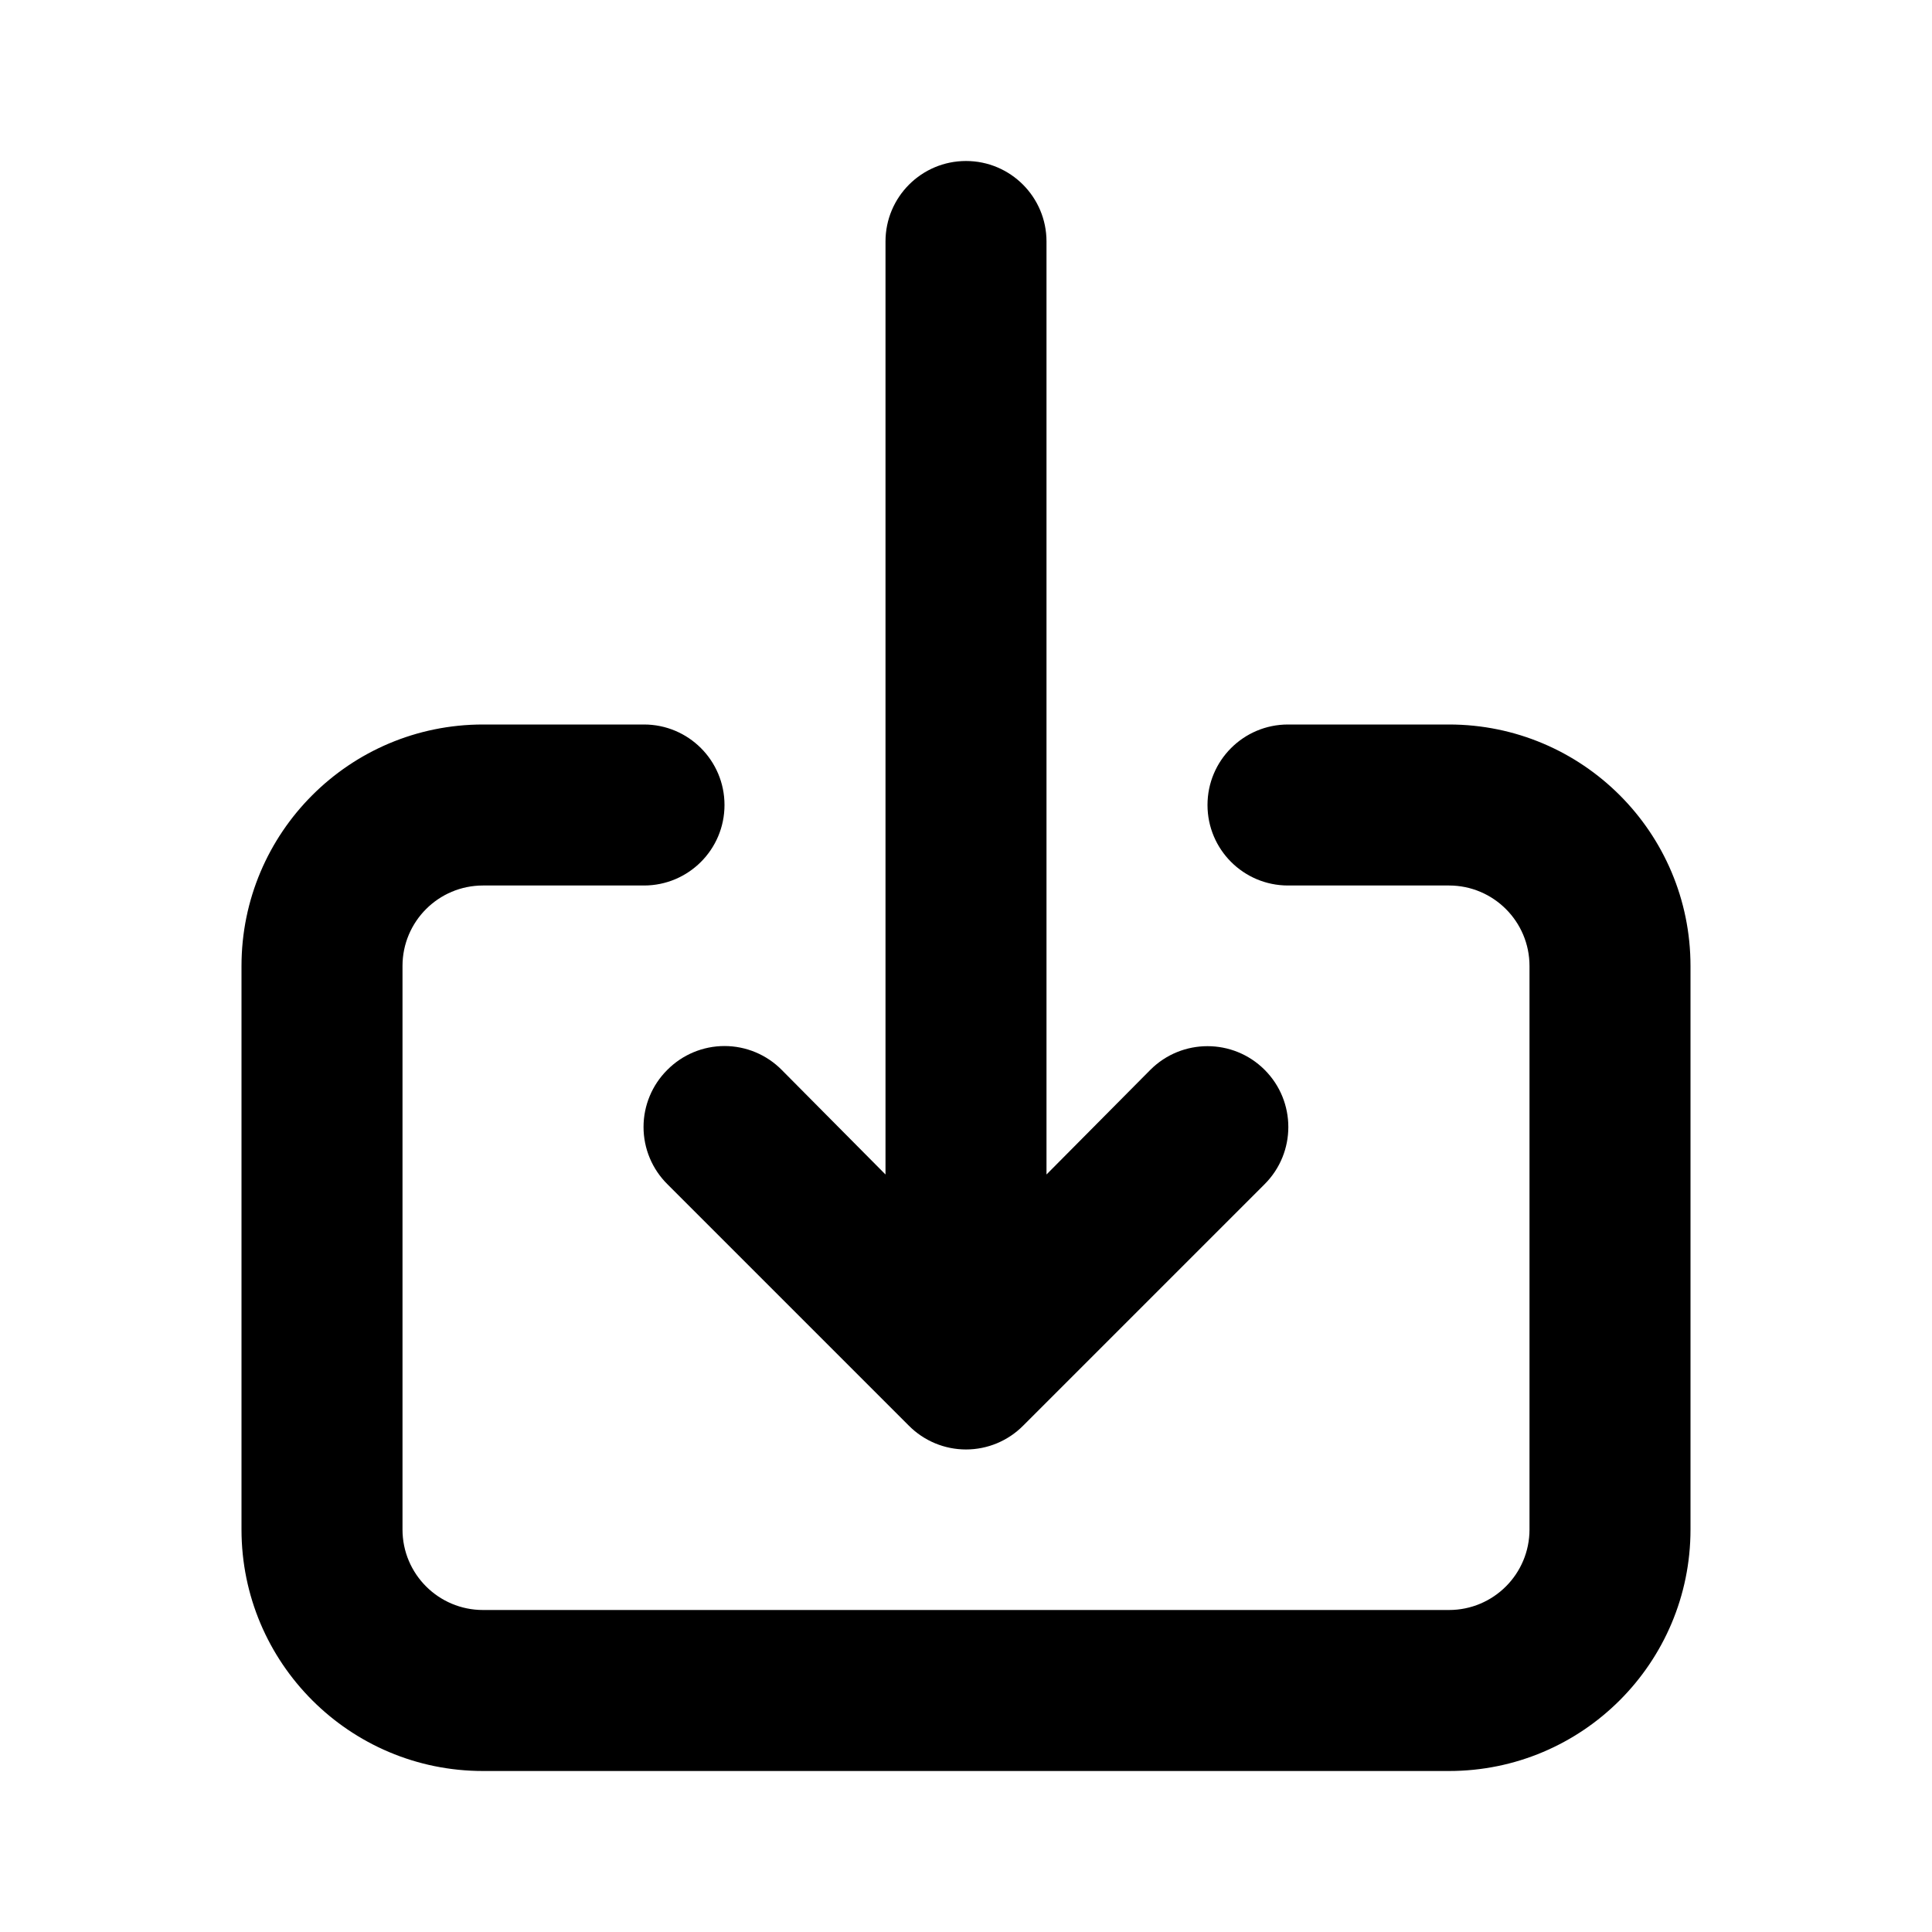
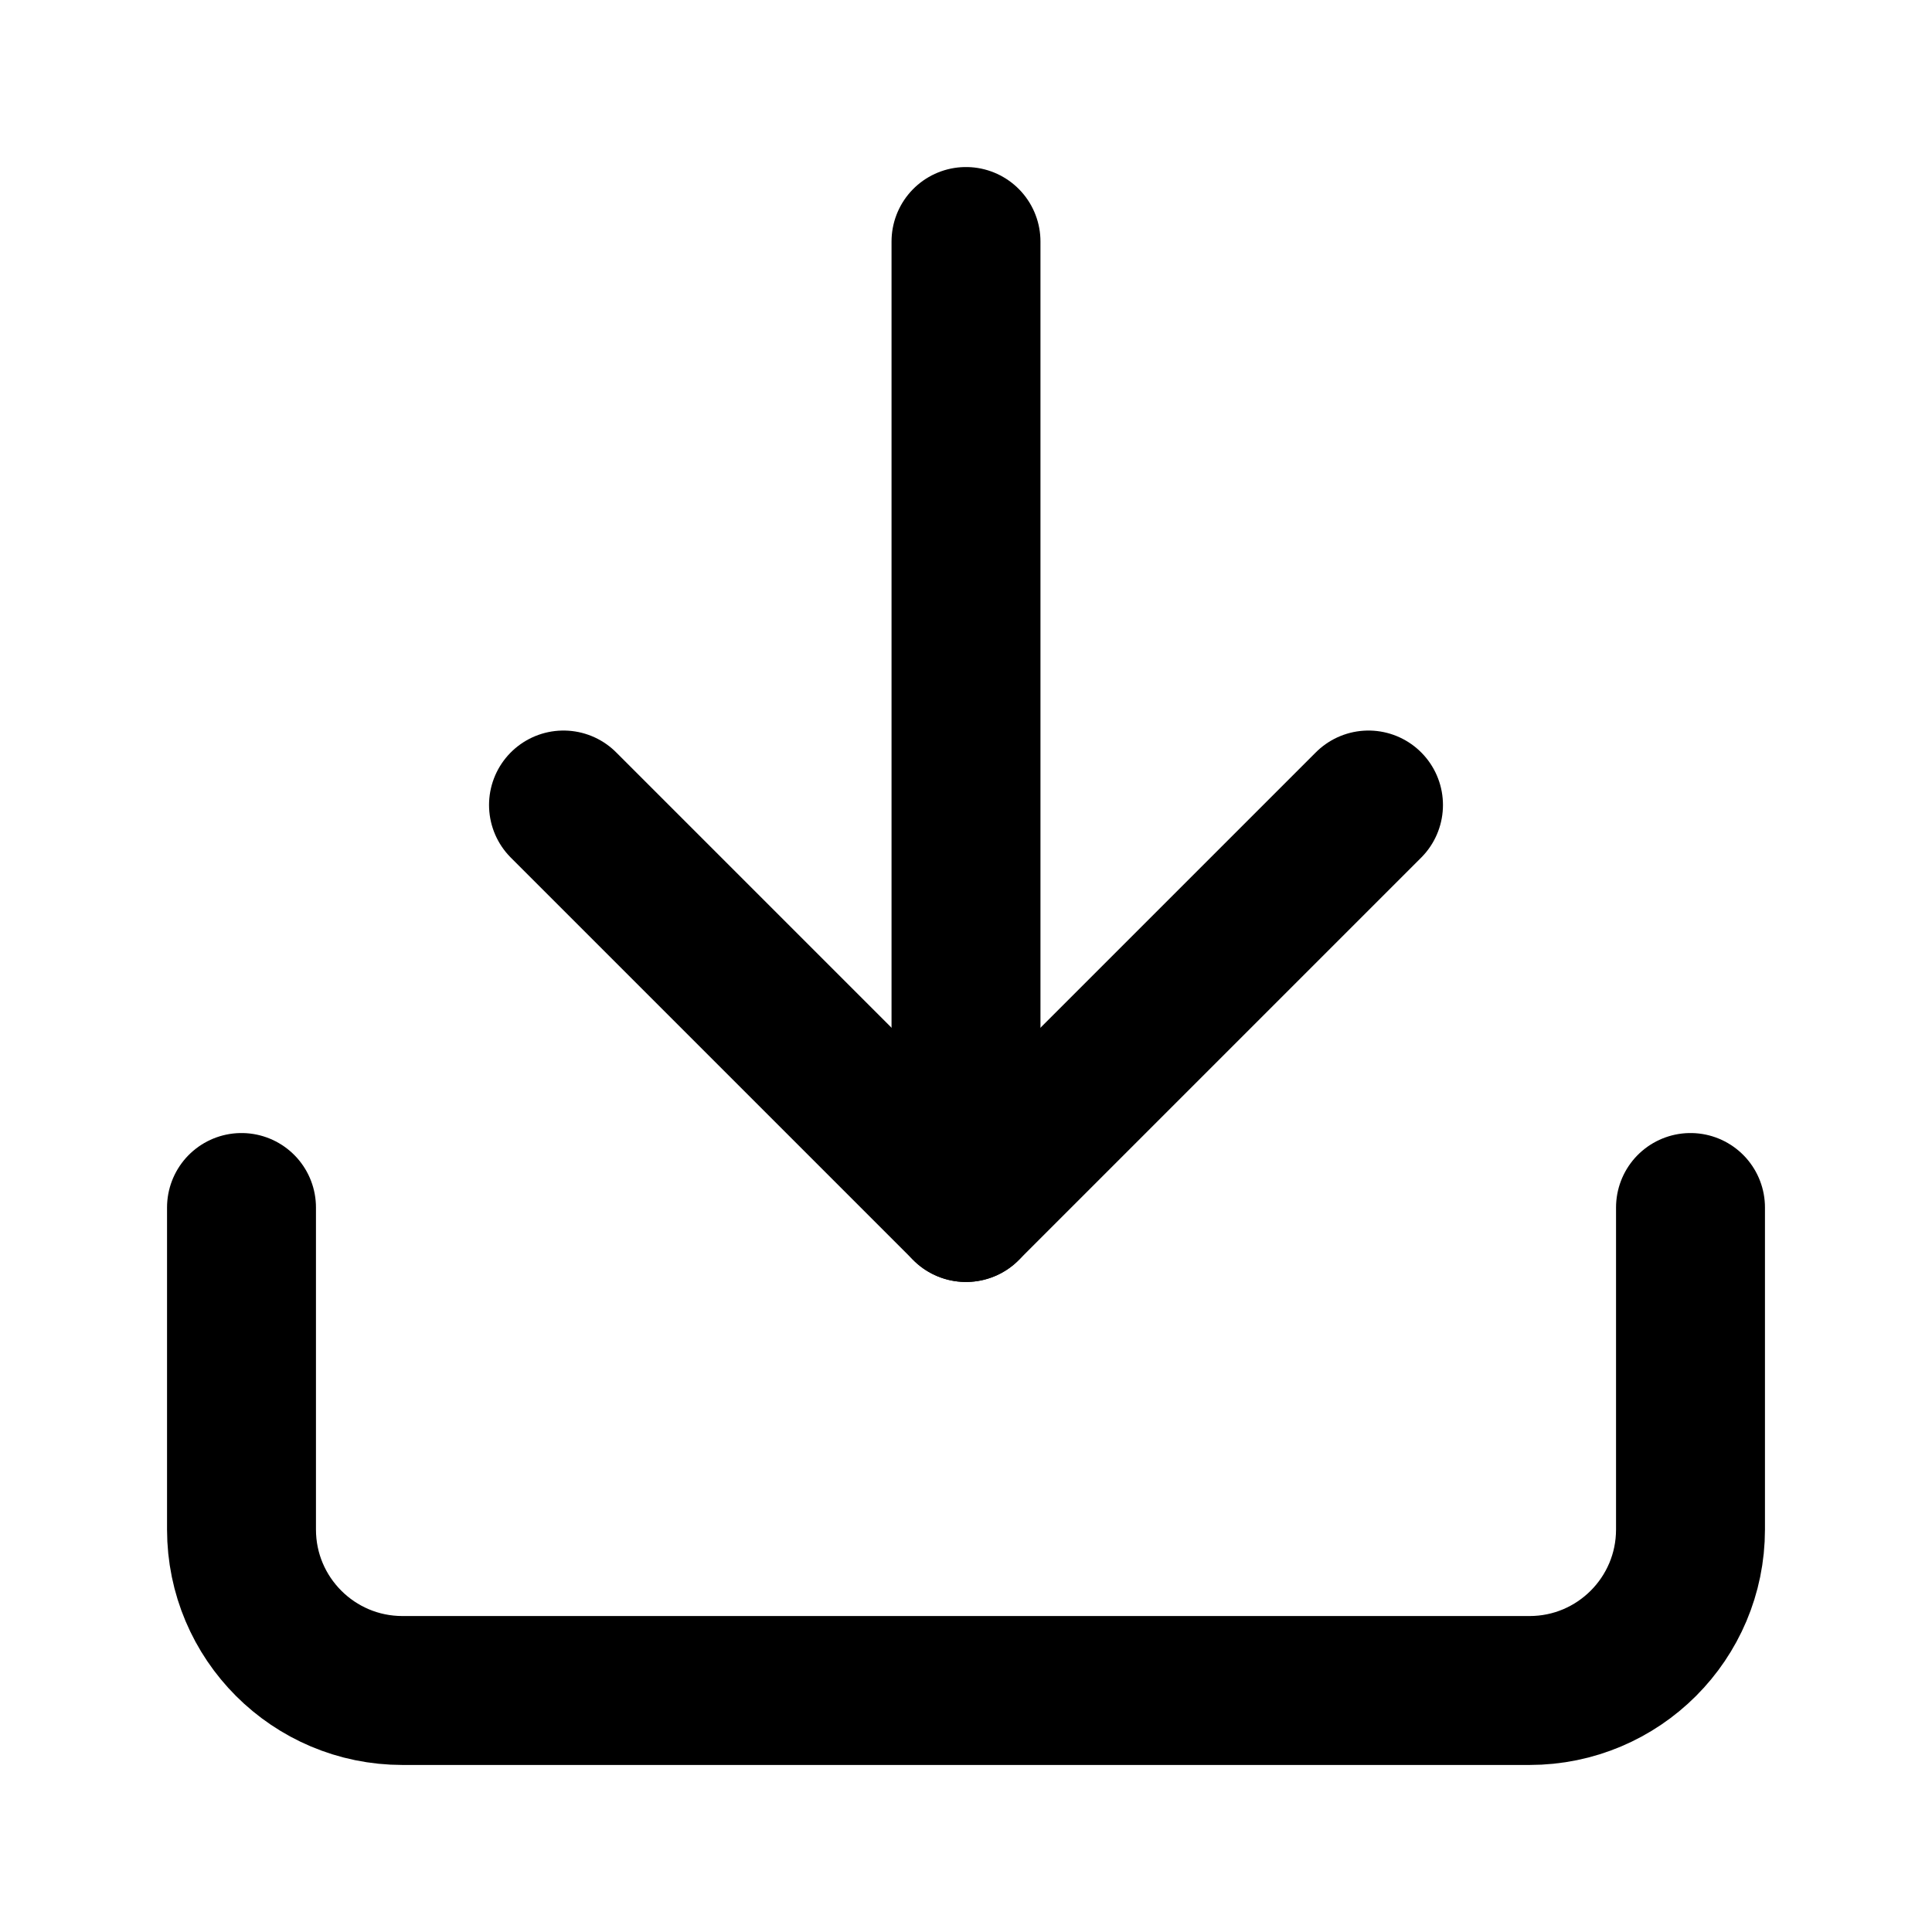
- <svg xmlns="http://www.w3.org/2000/svg" viewBox="0 0 24 24">
-   <path d="M8.29,13.29a1,1,0,0,0,0,1.42l3,3a1,1,0,0,0,1.42,0l3-3a1,1,0,0,0-1.42-1.42L13,14.59V3a1,1,0,0,0-2,0V14.59l-1.29-1.3A1,1,0,0,0,8.29,13.29ZM18,9H16a1,1,0,0,0,0,2h2a1,1,0,0,1,1,1v7a1,1,0,0,1-1,1H6a1,1,0,0,1-1-1V12a1,1,0,0,1,1-1H8A1,1,0,0,0,8,9H6a3,3,0,0,0-3,3v7a3,3,0,0,0,3,3H18a3,3,0,0,0,3-3V12A3,3,0,0,0,18,9Z" />
+ <svg xmlns="http://www.w3.org/2000/svg" viewBox="0 0 24 24" fill="none" stroke="#000000" stroke-width="1.85" stroke-linecap="round" stroke-linejoin="round">
+   <path d="M21 15v4a2 2 0 0 1-2 2H5a2 2 0 0 1-2-2v-4" />
+   <polyline points="7 10 12 15 17 10" />
+   <line x1="12" y1="15" x2="12" y2="3" />
</svg>
